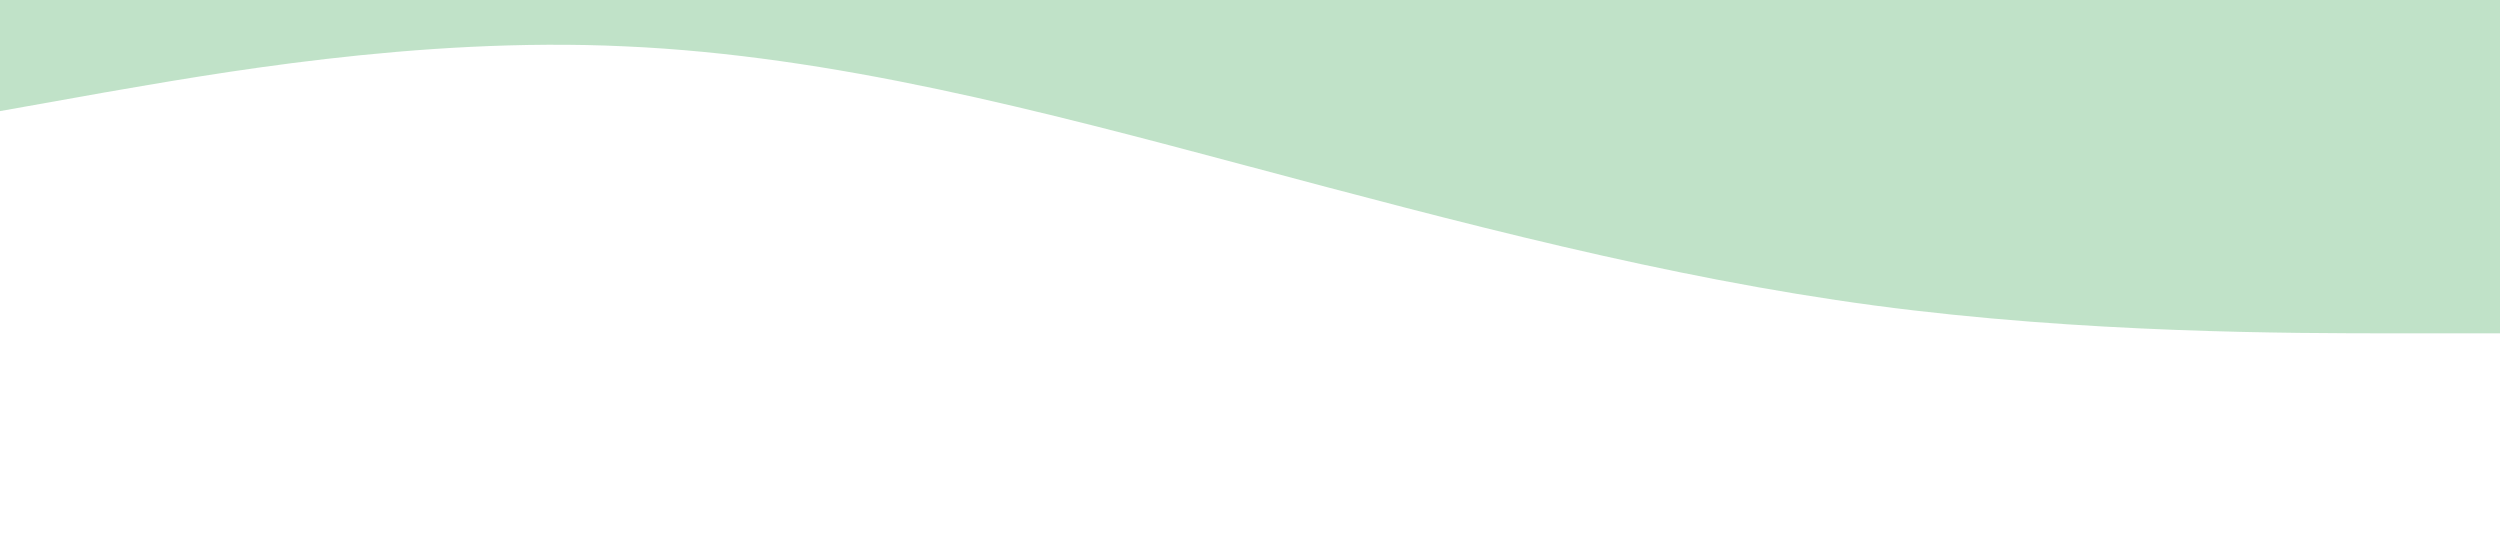
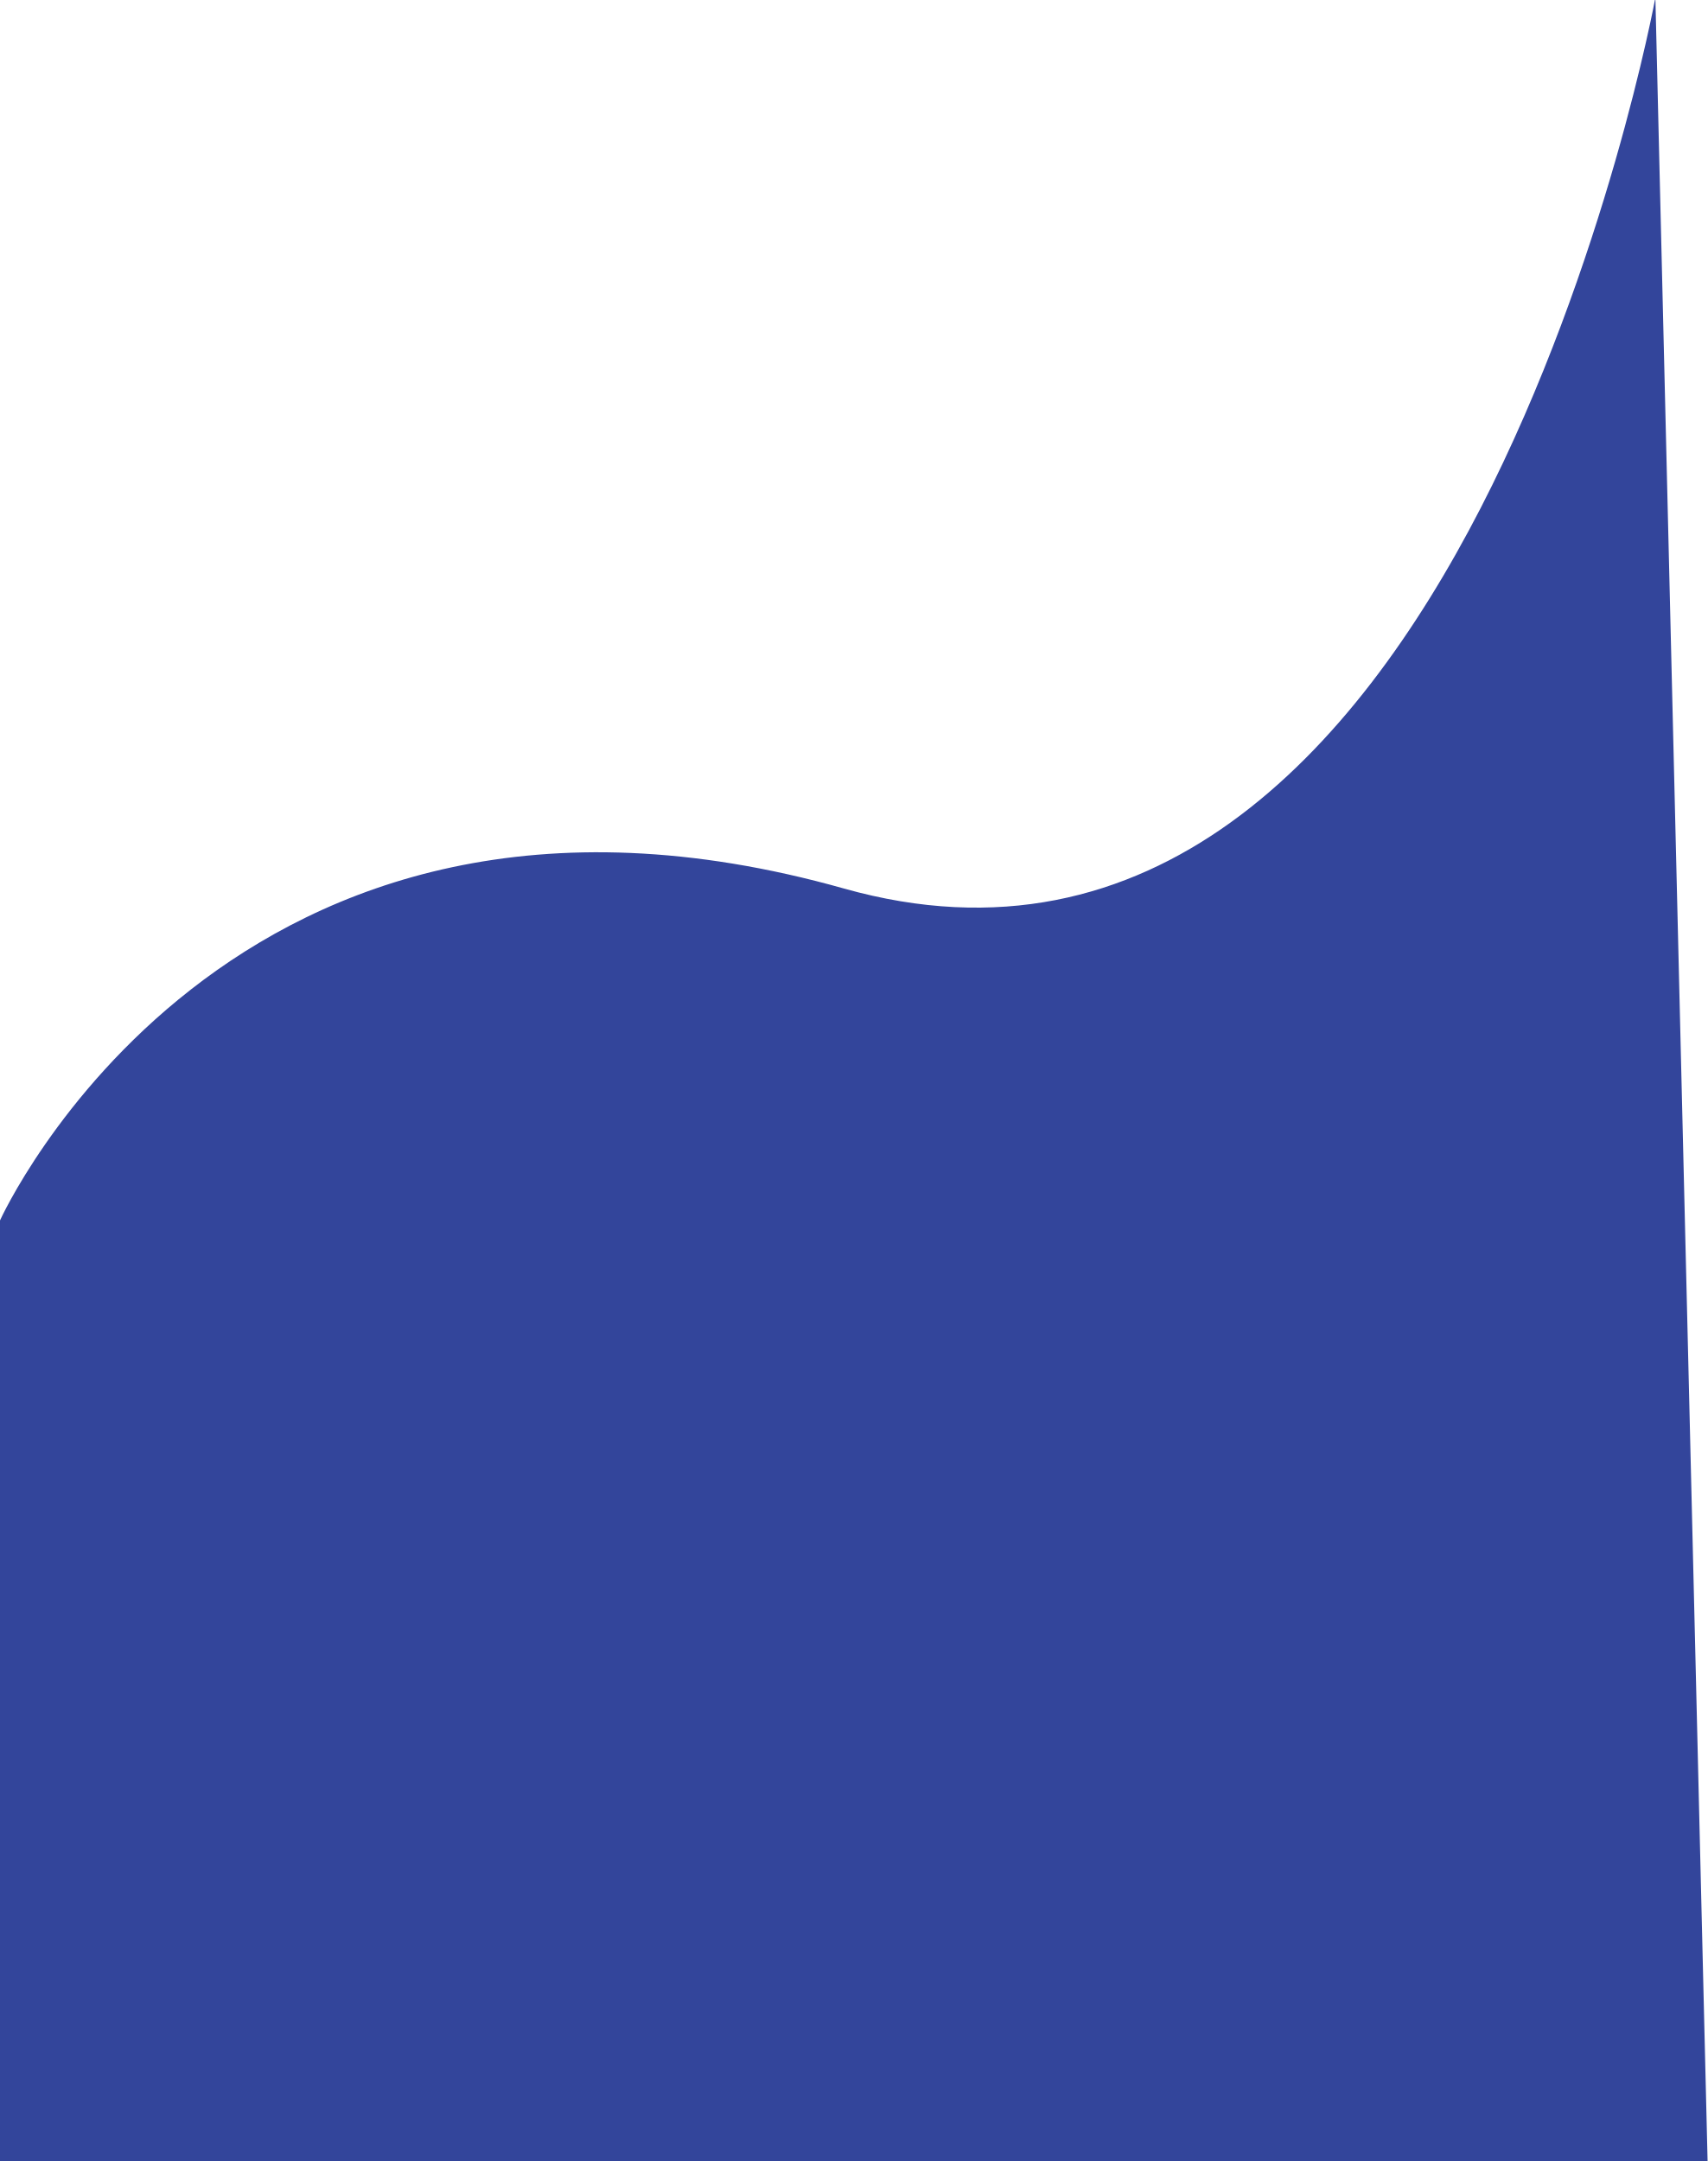
- <svg xmlns="http://www.w3.org/2000/svg" viewBox="0 0 1440 320" preserveAspectRatio="none">
-   <path fill="#62B776" fill-opacity="0.4" d="M0,64L60,53.3C120,43,240,21,360,26.7C480,32,600,64,720,96C840,128,960,160,1080,176C1200,192,1320,192,1380,192L1440,192L1440,0L1380,0C1320,0,1200,0,1080,0C960,0,840,0,720,0C600,0,480,0,360,0C240,0,120,0,60,0L0,0Z" />
+ <svg xmlns="http://www.w3.org/2000/svg" width="437" height="553" viewBox="0 0.598 437 551.805" preserveAspectRatio="none">
+   <svg width="437" height="553" viewBox="90 0.819 436.921 551.705" preserveAspectRatio="none" fill="#33459b">
+     <path paint-order="stroke fill markers" fill-rule="evenodd" d="M90 312.318s58.357-128.75 215.932-84.552C463.507 271.964 513.547.819 513.547.819l13.374 551.705H90V312.318z" class="shape-fill" />
+   </svg>
</svg>
